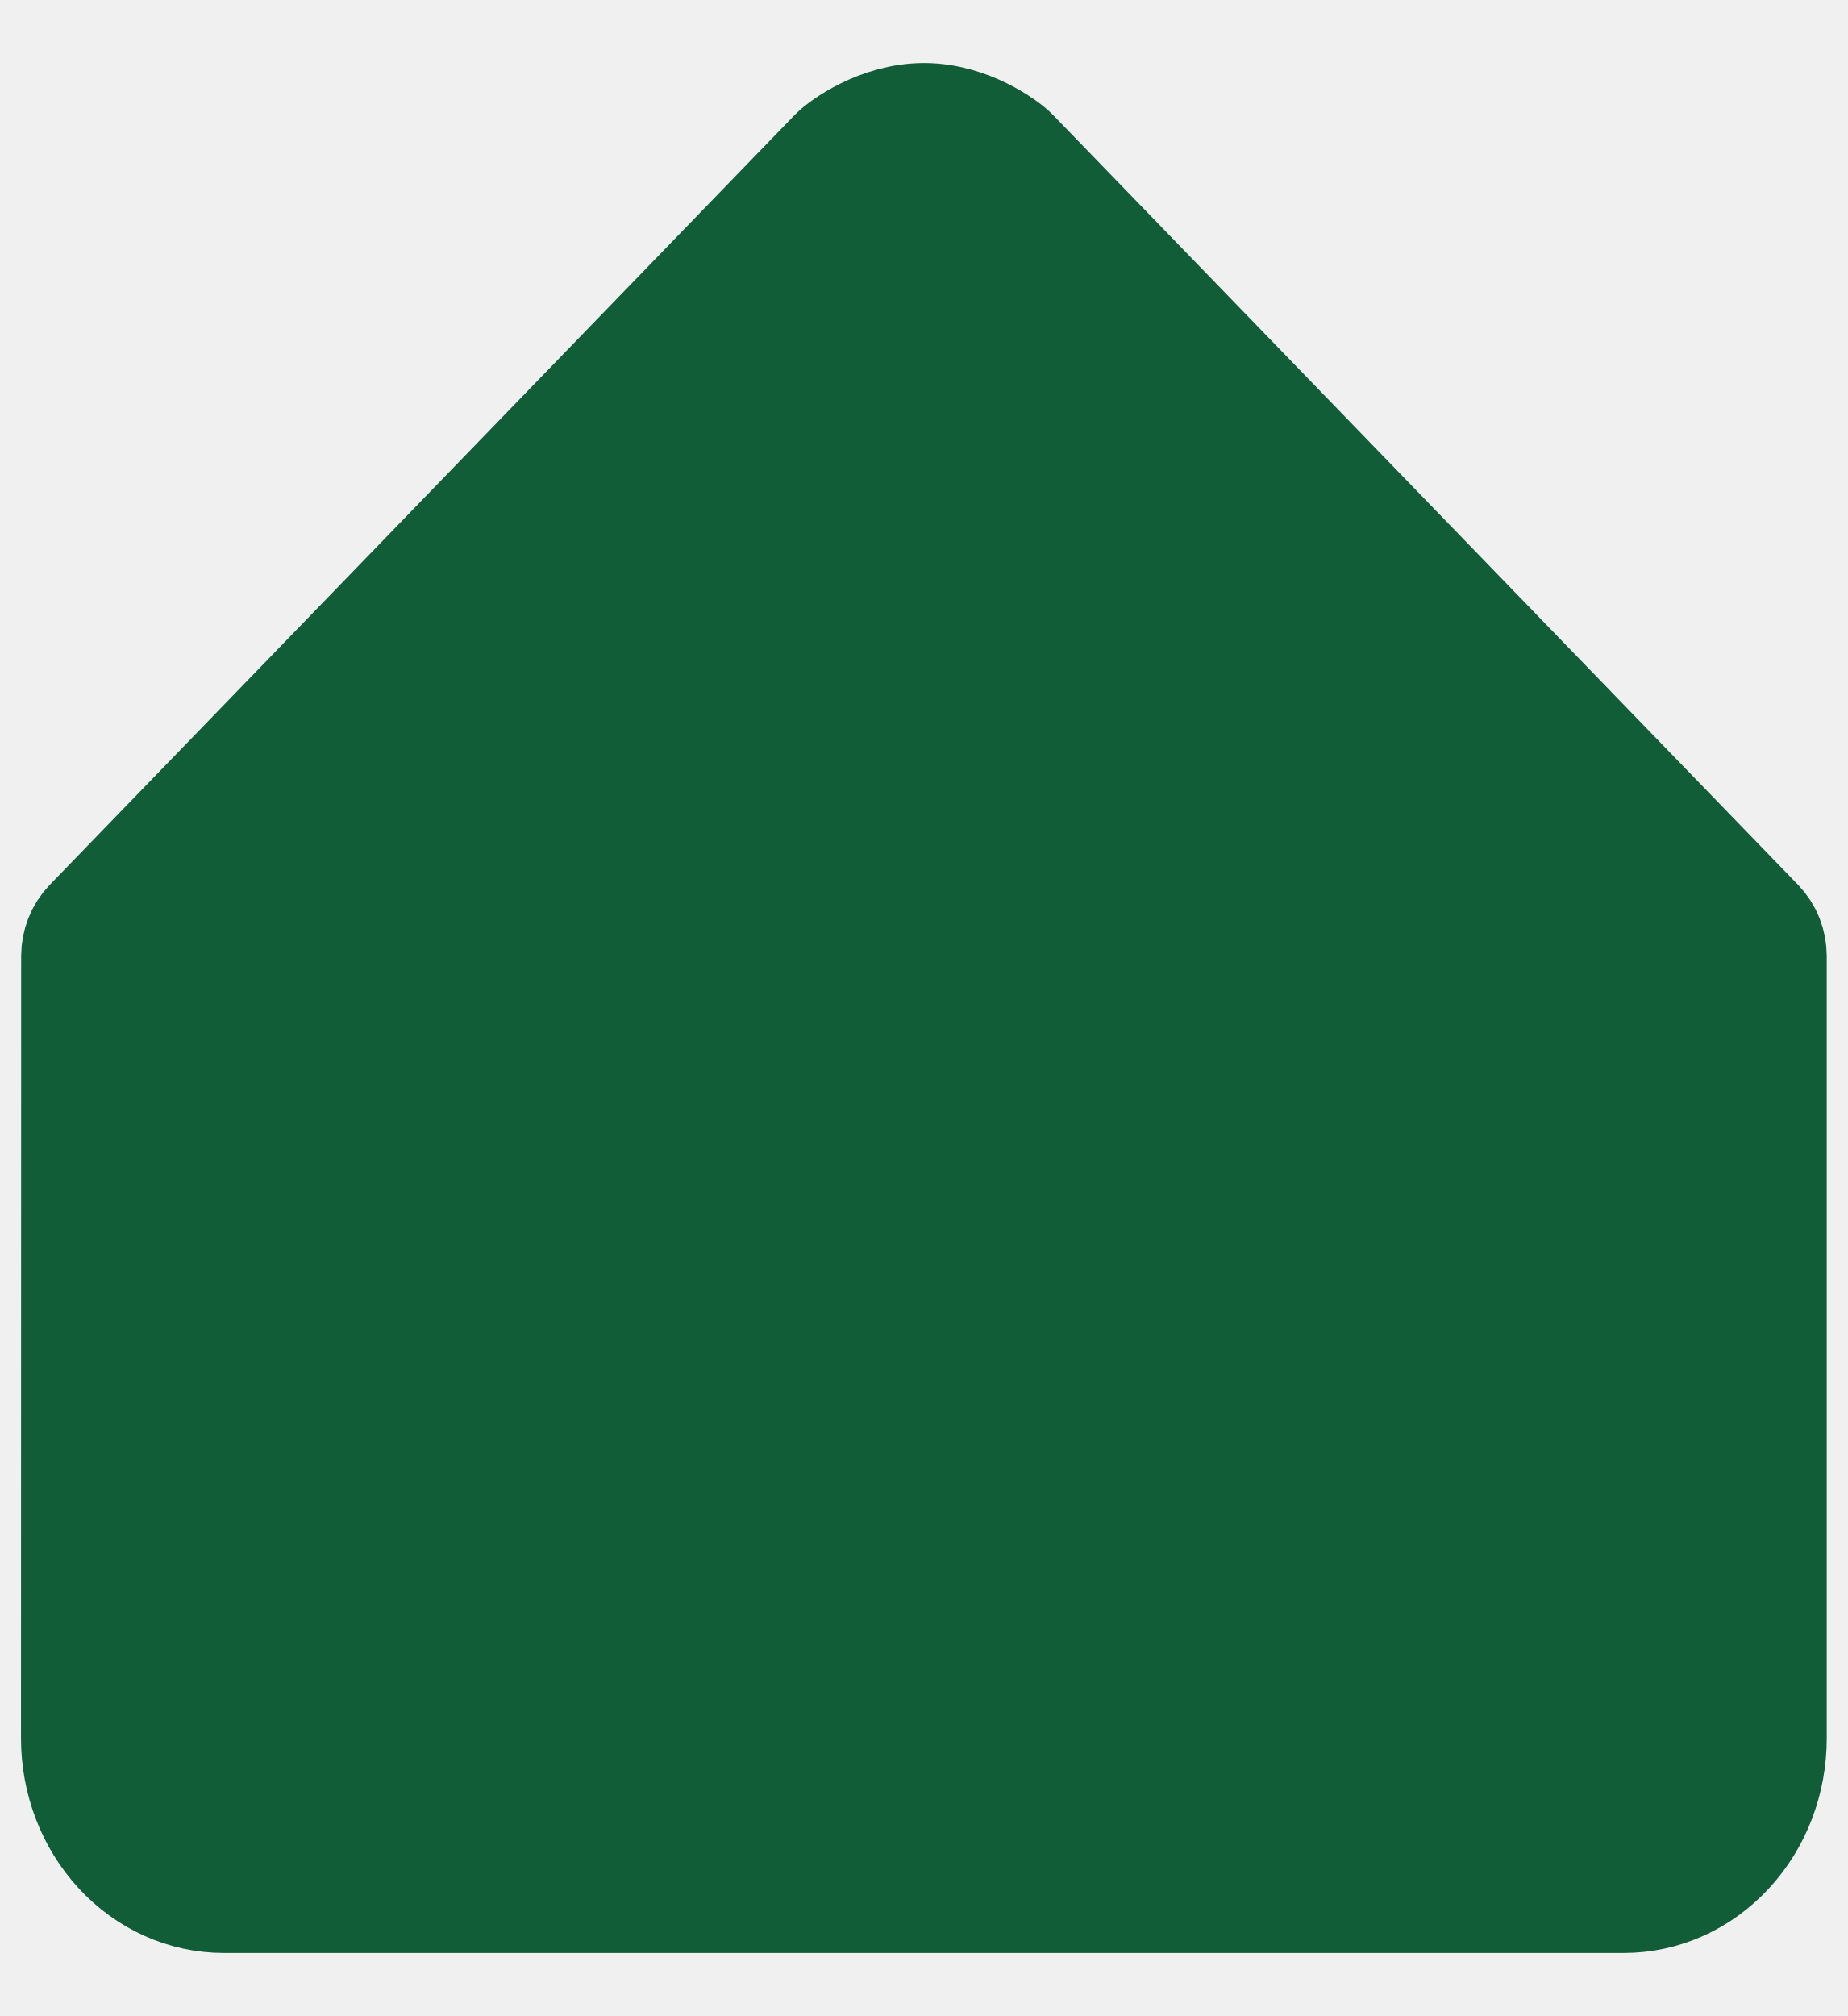
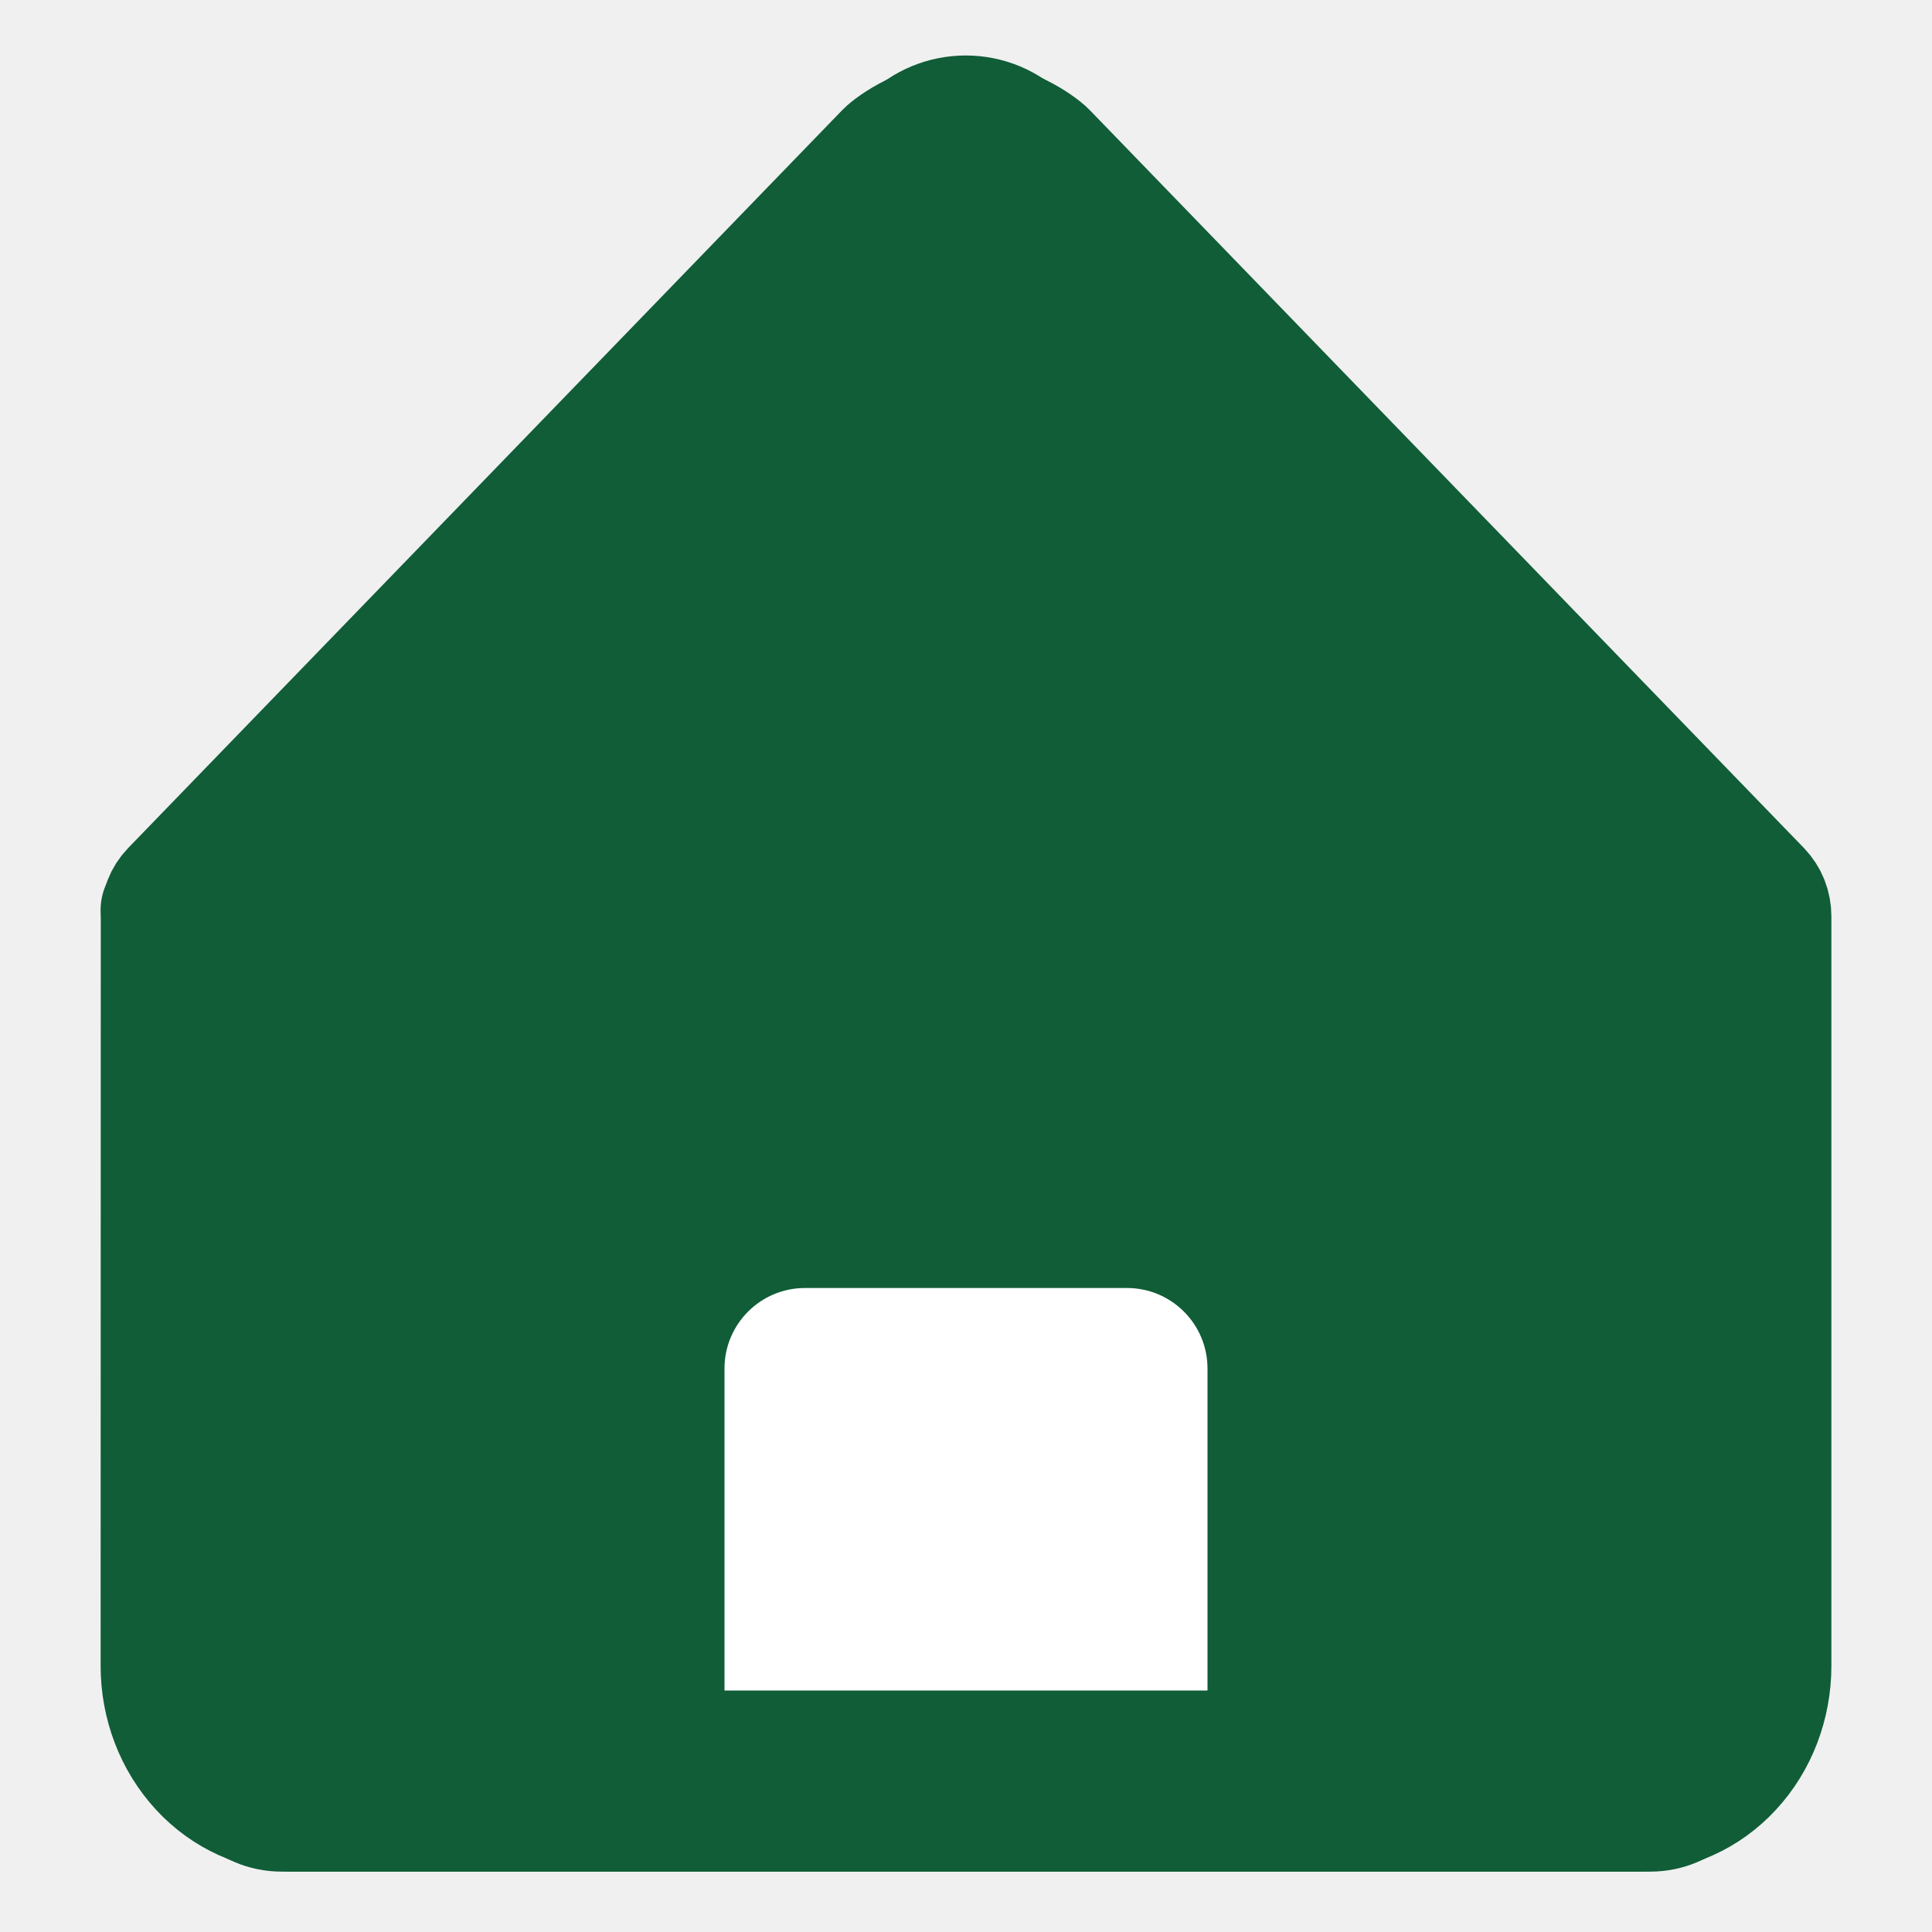
- <svg xmlns="http://www.w3.org/2000/svg" width="22" height="24" viewBox="0 0 22 24" fill="none">
-   <path d="M11.003 1.5C11.5 1.5 11.922 1.81 12 1.891L20.871 11.057C20.912 11.1 20.945 11.15 20.967 11.207C20.989 11.263 21 11.323 21 11.384V20.695C21 21.174 20.825 21.633 20.512 21.971C20.2 22.31 19.776 22.5 19.334 22.5H14.333H13.5H13H11.001H9H8.5H8H7.669H2.666C2.224 22.5 1.8 22.31 1.488 21.971C1.176 21.633 1 21.174 1 20.695L1.002 11.384C1.002 11.323 1.013 11.263 1.035 11.207C1.057 11.15 1.089 11.1 1.13 11.057L10 1.891C10.078 1.81 10.5 1.5 11.003 1.5Z" fill="#105D38" stroke="#105D38" stroke-width="1.5" />
+ <svg xmlns="http://www.w3.org/2000/svg" width="24" height="24" viewBox="0 0 24 24" fill="none">
+   <path d="M12.003 1.5C12.5 1.5 12.922 1.81 13 1.891L21.871 11.057C21.912 11.1 21.945 11.15 21.967 11.207C21.989 11.263 22 11.323 22 11.384V20.695C22 21.174 21.825 21.633 21.512 21.971C21.2 22.31 20.776 22.5 20.334 22.5H15.333H14.5H14H12.001H10H9.5H9H8.669H3.666C3.224 22.5 2.8 22.31 2.488 21.971C2.176 21.633 2 21.174 2 20.695L2.002 11.384C2.002 11.323 2.013 11.263 2.035 11.207C2.057 11.15 2.089 11.1 2.13 11.057L11 1.891C11.078 1.81 11.5 1.5 12.003 1.5Z" fill="#105D38" stroke="#105D38" stroke-width="1.5" />
+   <path d="M2 11.3L11.279 1.743C11.673 1.337 12.325 1.338 12.717 1.746L21.9 11.3" stroke="#105D38" stroke-width="1.5" stroke-linecap="round" />
+   <path d="M9 17C9 16.448 9.448 16 10 16H14C14.552 16 15 16.448 15 17V21H9V17Z" fill="white" />
+   <path d="M2 21.75H22C22 22.578 21.328 23.25 20.5 23.25H3.5C2.672 23.25 2 22.578 2 21.75Z" fill="#105D38" />
</svg>
